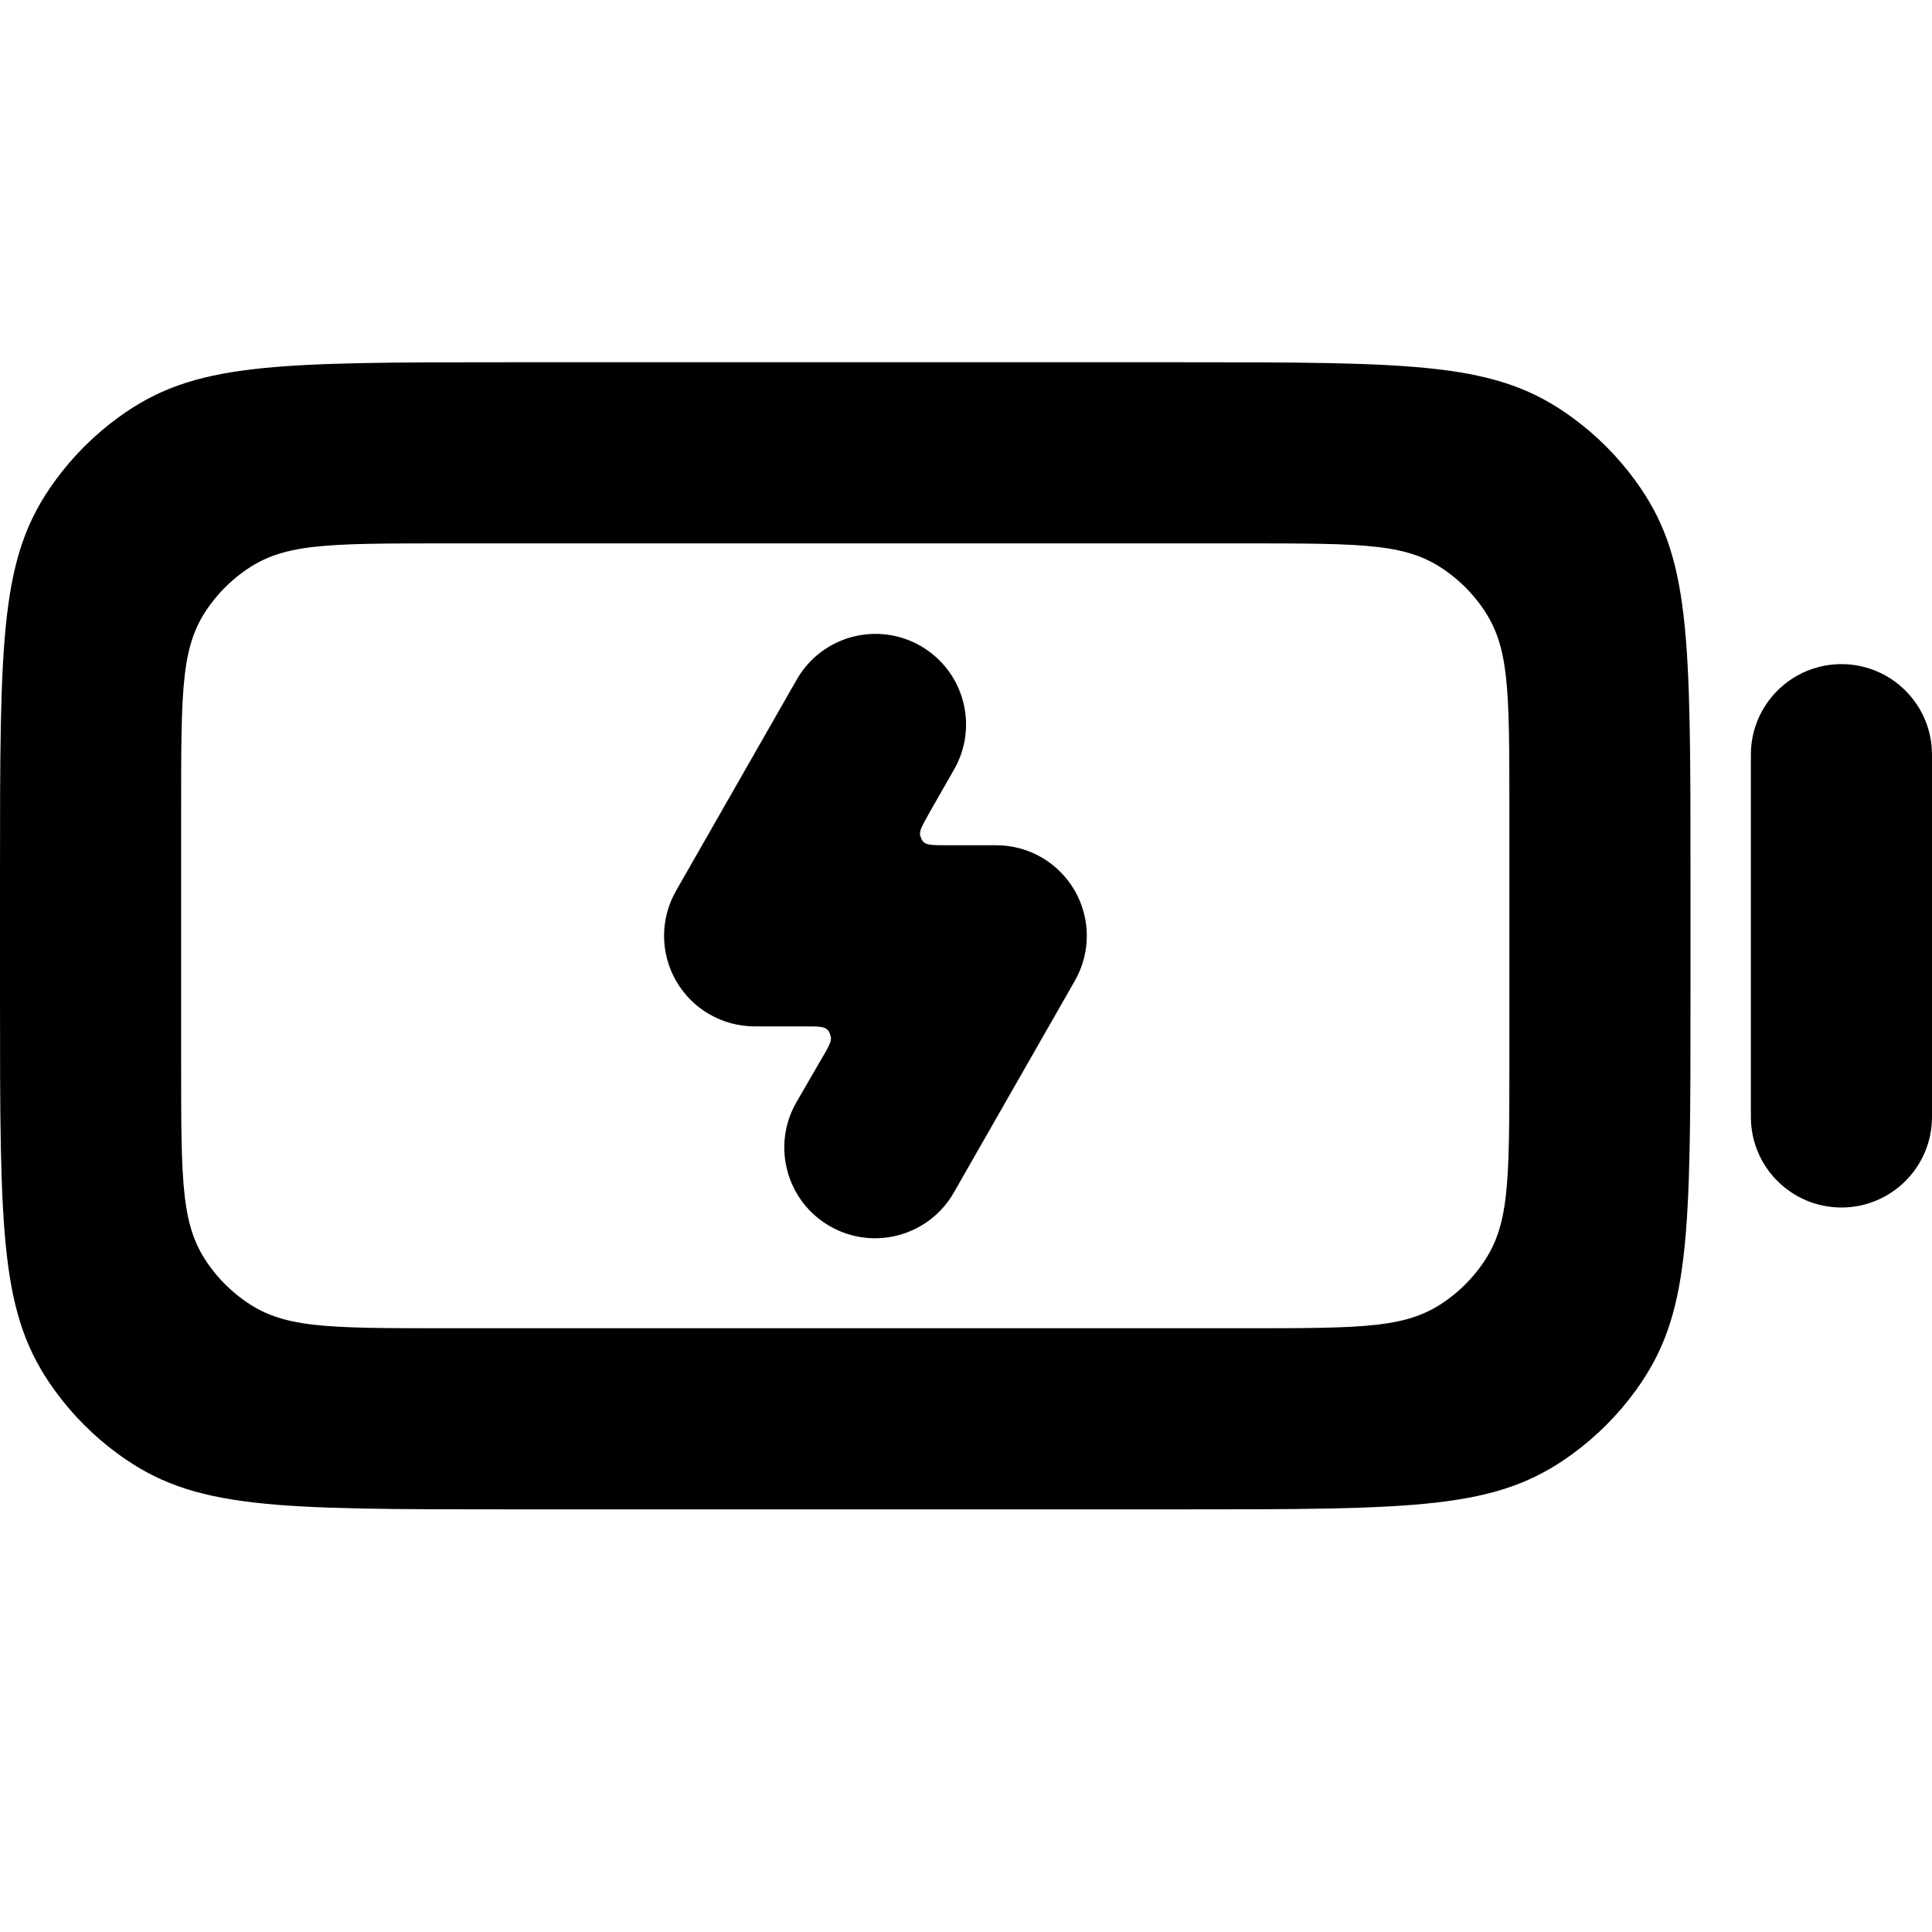
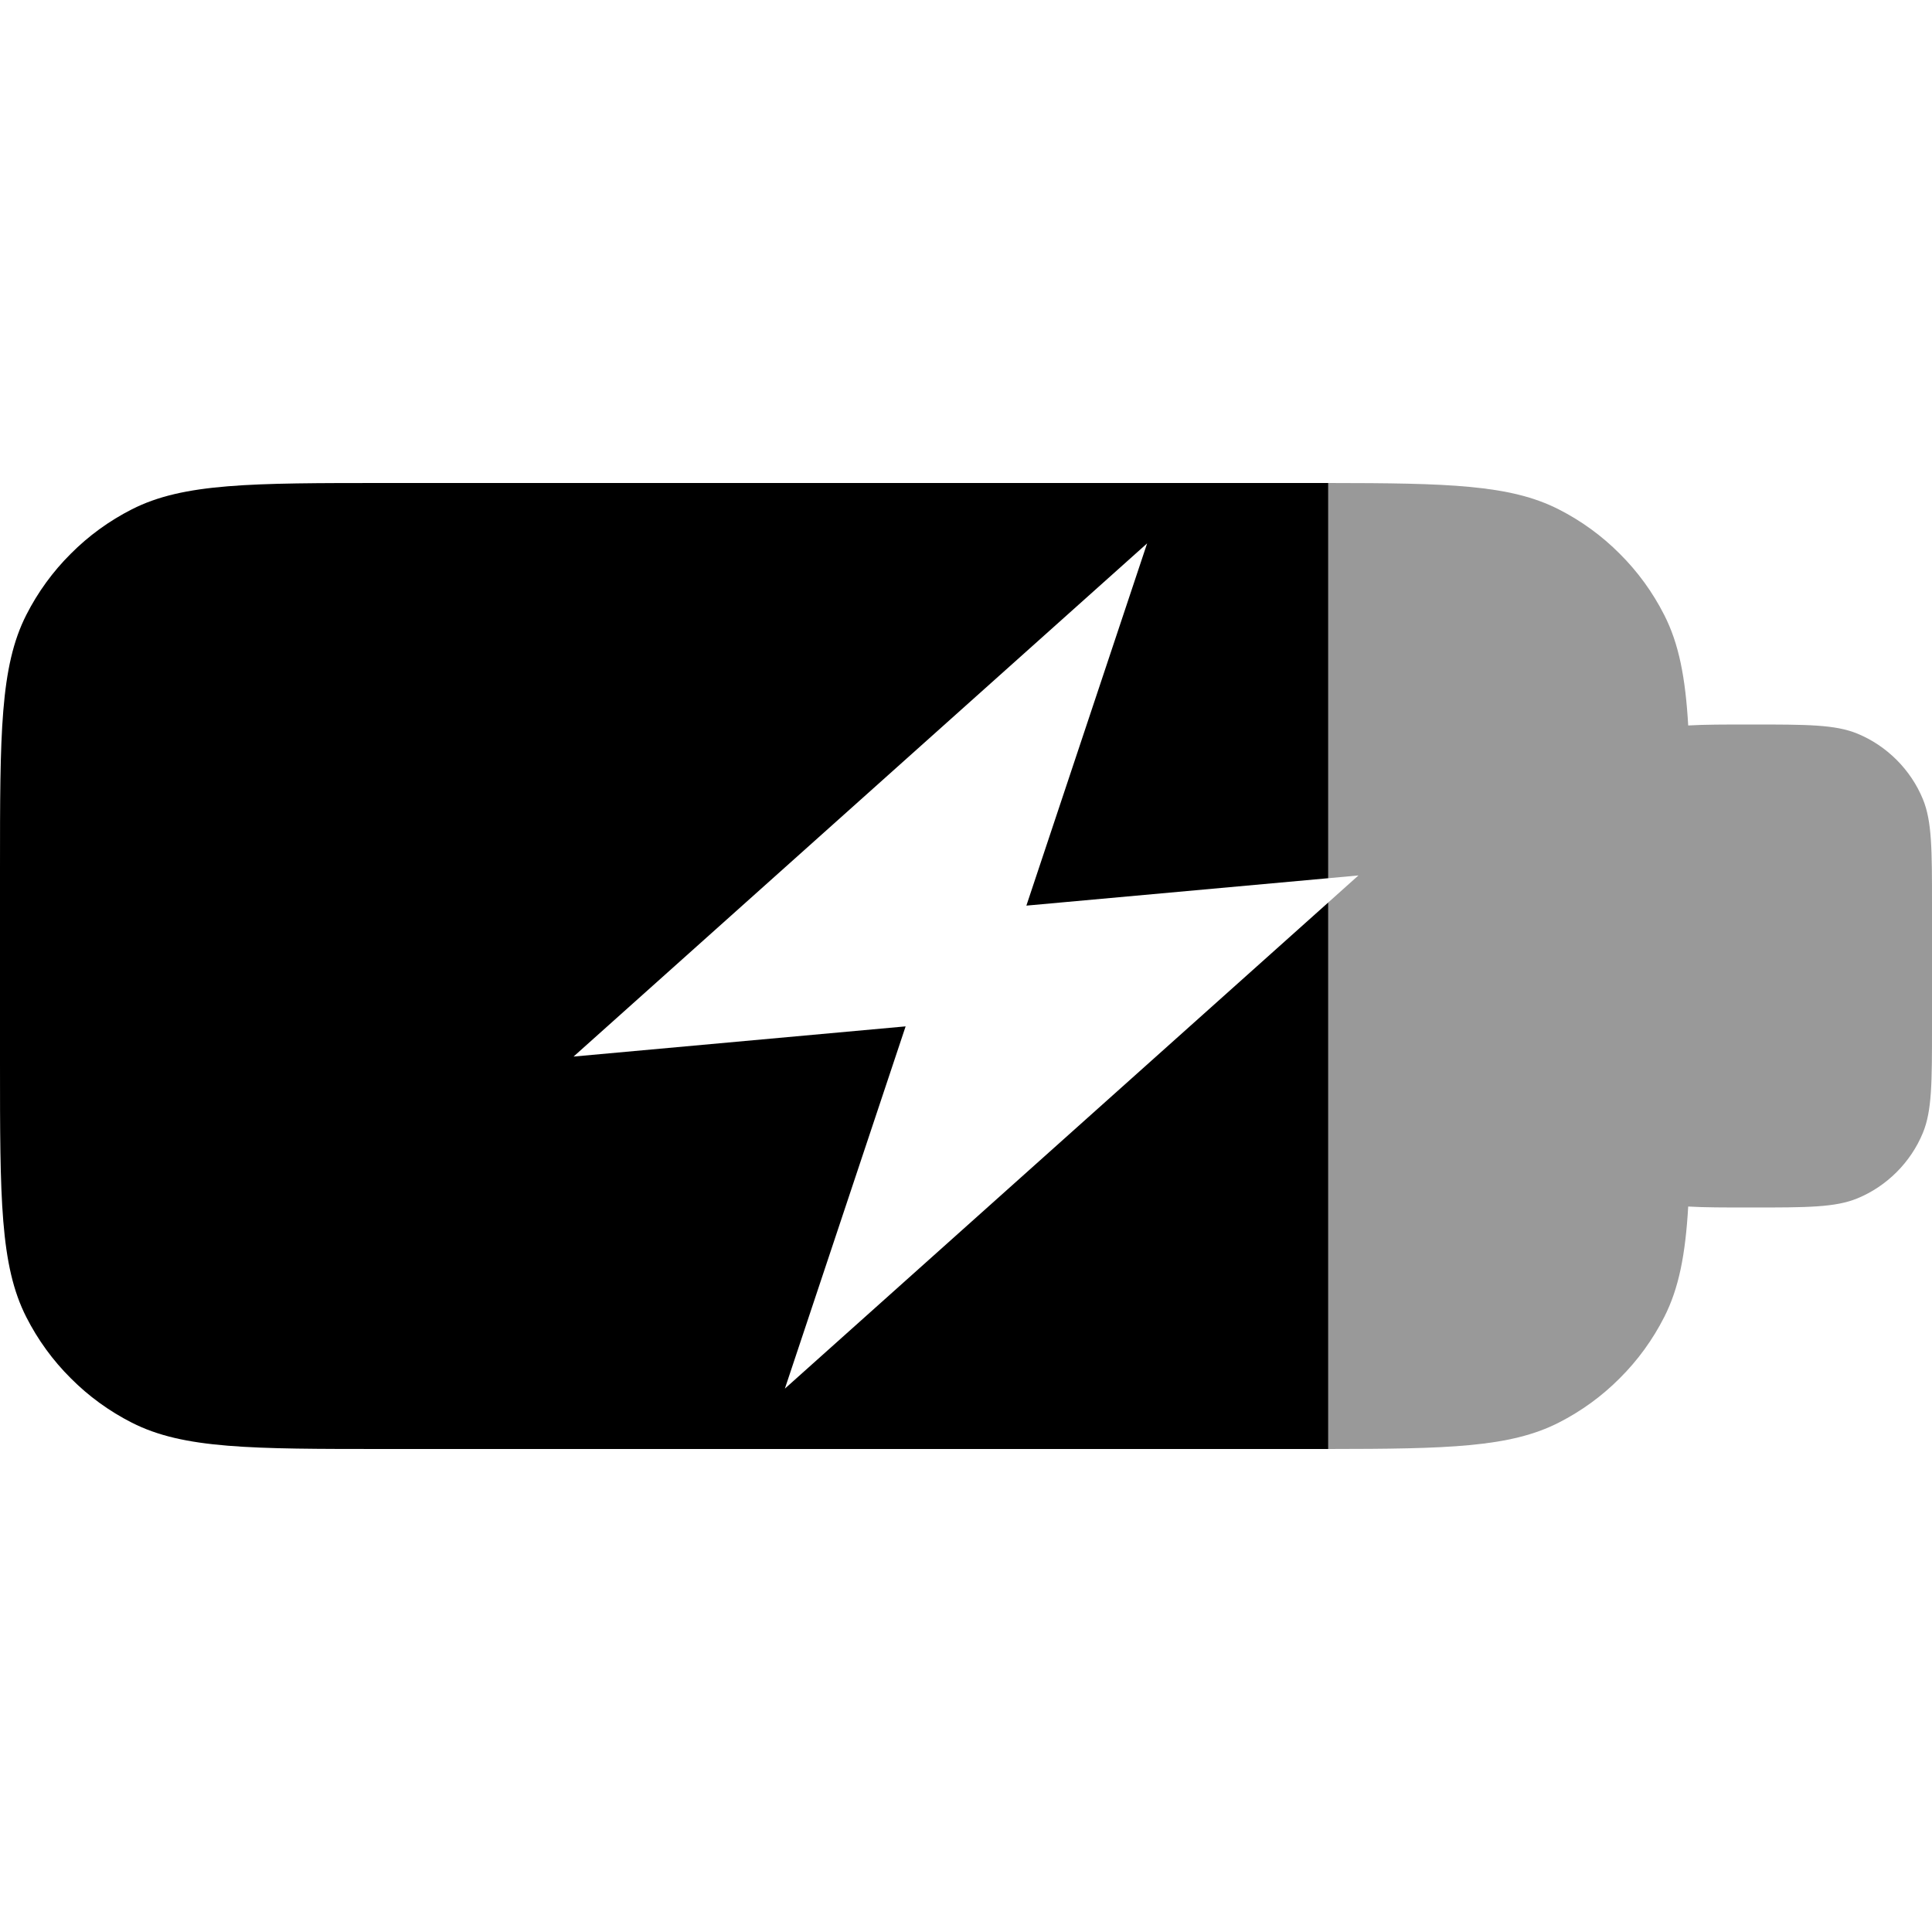
<svg xmlns="http://www.w3.org/2000/svg" height="16px" viewBox="0 0 16 16" width="16px">
-   <path transform="translate(0 -0.25) scale(0.0625)" d="M155.6,52H68.4c-32.5,0-42.7,0-52.7,7.3a38,38,0,0,0-8.4,8.4C0,77.7,0,87.9,0,120.4v15.2c0,32.5,0,42.7,7.3,52.7a38,38,0,0,0,8.4,8.4c10,7.3,20.2,7.3,52.7,7.3h87.2c32.5,0,42.7,0,52.7-7.3a38,38,0,0,0,8.4-8.4c7.3-10,7.3-20.2,7.3-52.7v-15.2c0-32.5,0-42.7-7.3-52.7a38,38,0,0,0-8.4-8.4c-10-7.3-20.2-7.3-52.7-7.3ZM164.4,180H59.6c-16.9,0-22.2,0-27.4-3.8a19.8,19.8,0,0,1-4.4-4.4c-3.8-5.2-3.8-10.5-3.8-27.4v-32.8c0-16.9,0-22.2,3.8-27.4a19.8,19.8,0,0,1,4.4-4.4C37.4,76,42.7,76,59.6,76h104.8c16.9,0,22.2,0,27.4,3.8a19.8,19.8,0,0,1,4.4,4.4c3.8,5.2,3.8,10.5,3.8,27.4v32.8c0,16.9,0,22.2-3.8,27.4a19.8,19.8,0,0,1-4.4,4.4c-5.2,3.8-10.5,3.8-27.4,3.8ZM256,104v48a12,12,0,0,1-24,0v-48a12,12,0,0,1,24,0ZM142.4,134l-16,28a12,12,0,1,1-20.9-11.9l3.3-5.7c1.2-2,1.5-2.6,1.2-3.3a1.6,1.6,0,0,0-.3-.6c-.5-.5-1.1-.5-3.5-.5H100a12,12,0,0,1-10.4-18l16-28a12,12,0,0,1,20.8,12l-3.2,5.6c-1.1,2-1.5,2.6-1.2,3.3a1.6,1.6,0,0,0,.3.6c.5.5,1.1.5,3.5.5h6.2a12,12,0,0,1,10.4,6a12,12,0,0,1,0,12Z" />
+   <path d="M3.2 4L10.8 4C10.869 4 10.935 4 11 4L11 7.273L8.5 7.5L9.5 4.5L4.75 8.75L7.5 8.5L6.5 11.5L11 7.474L11 12C10.935 12 10.869 12 10.8 12L3.2 12C2.08 12 1.52 12 1.092 11.782C0.905 11.687 0.734 11.563 0.586 11.414C0.437 11.266 0.313 11.095 0.218 10.908C0 10.48 0 9.92 0 8.8L0 7.2C0 6.08 0 5.52 0.218 5.092C0.313 4.905 0.437 4.734 0.586 4.586C0.734 4.437 0.905 4.313 1.092 4.218C1.52 4 2.08 4 3.2 4Z" />
+   <path d="M12.908 4.218C13.095 4.313 13.266 4.437 13.414 4.586C13.563 4.734 13.687 4.905 13.782 5.092C13.904 5.331 13.958 5.611 13.981 6.008C14.116 6 14.283 6 14.5 6C14.966 6 15.199 6 15.383 6.076C15.504 6.126 15.614 6.2 15.707 6.293C15.8 6.386 15.874 6.496 15.924 6.617C16 6.801 16 7.034 16 7.5L16 8.5C16 8.966 16 9.199 15.924 9.383C15.874 9.504 15.8 9.614 15.707 9.707C15.614 9.8 15.504 9.874 15.383 9.924C15.199 10 14.966 10 14.5 10C14.283 10 14.116 10 13.981 9.992C13.958 10.389 13.904 10.669 13.782 10.908C13.687 11.095 13.563 11.266 13.414 11.414C13.266 11.563 13.095 11.687 12.908 11.782C12.506 11.987 11.988 11.999 11 12L11 7.474L11.25 7.25L11 7.273L11 4C11.988 4.001 12.506 4.013 12.908 4.218Z" fill-opacity="0.4" />
</svg>
